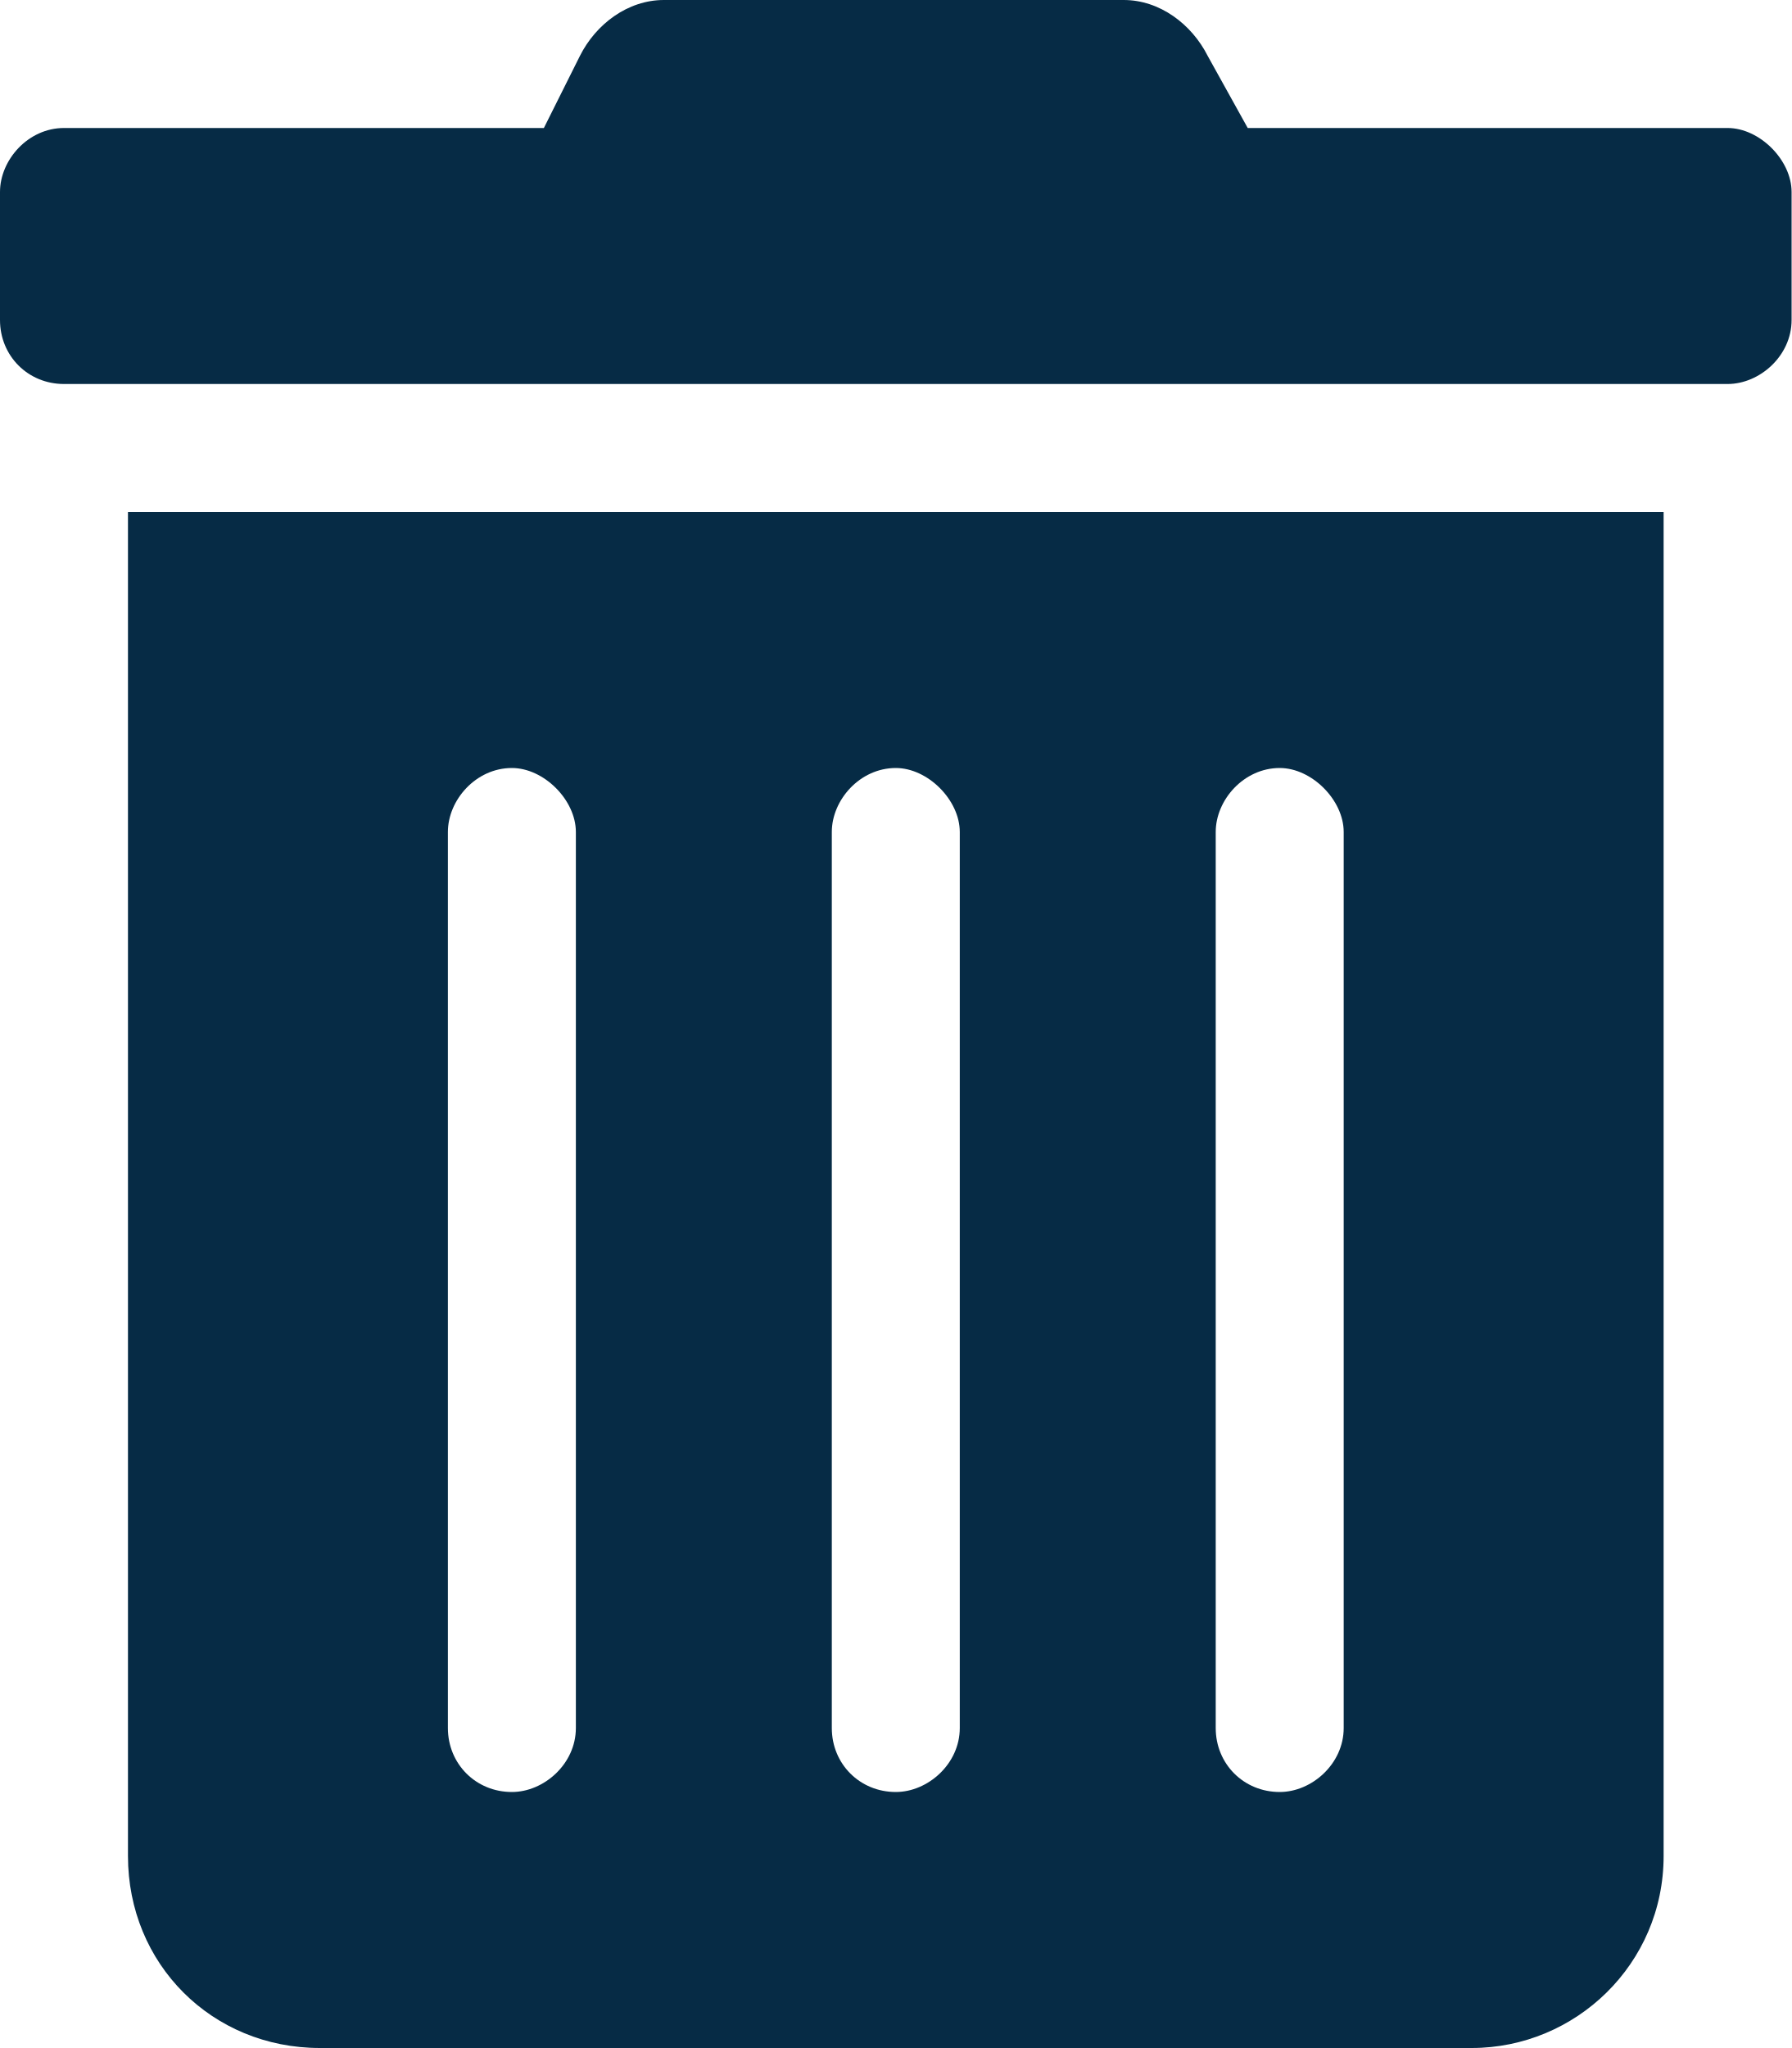
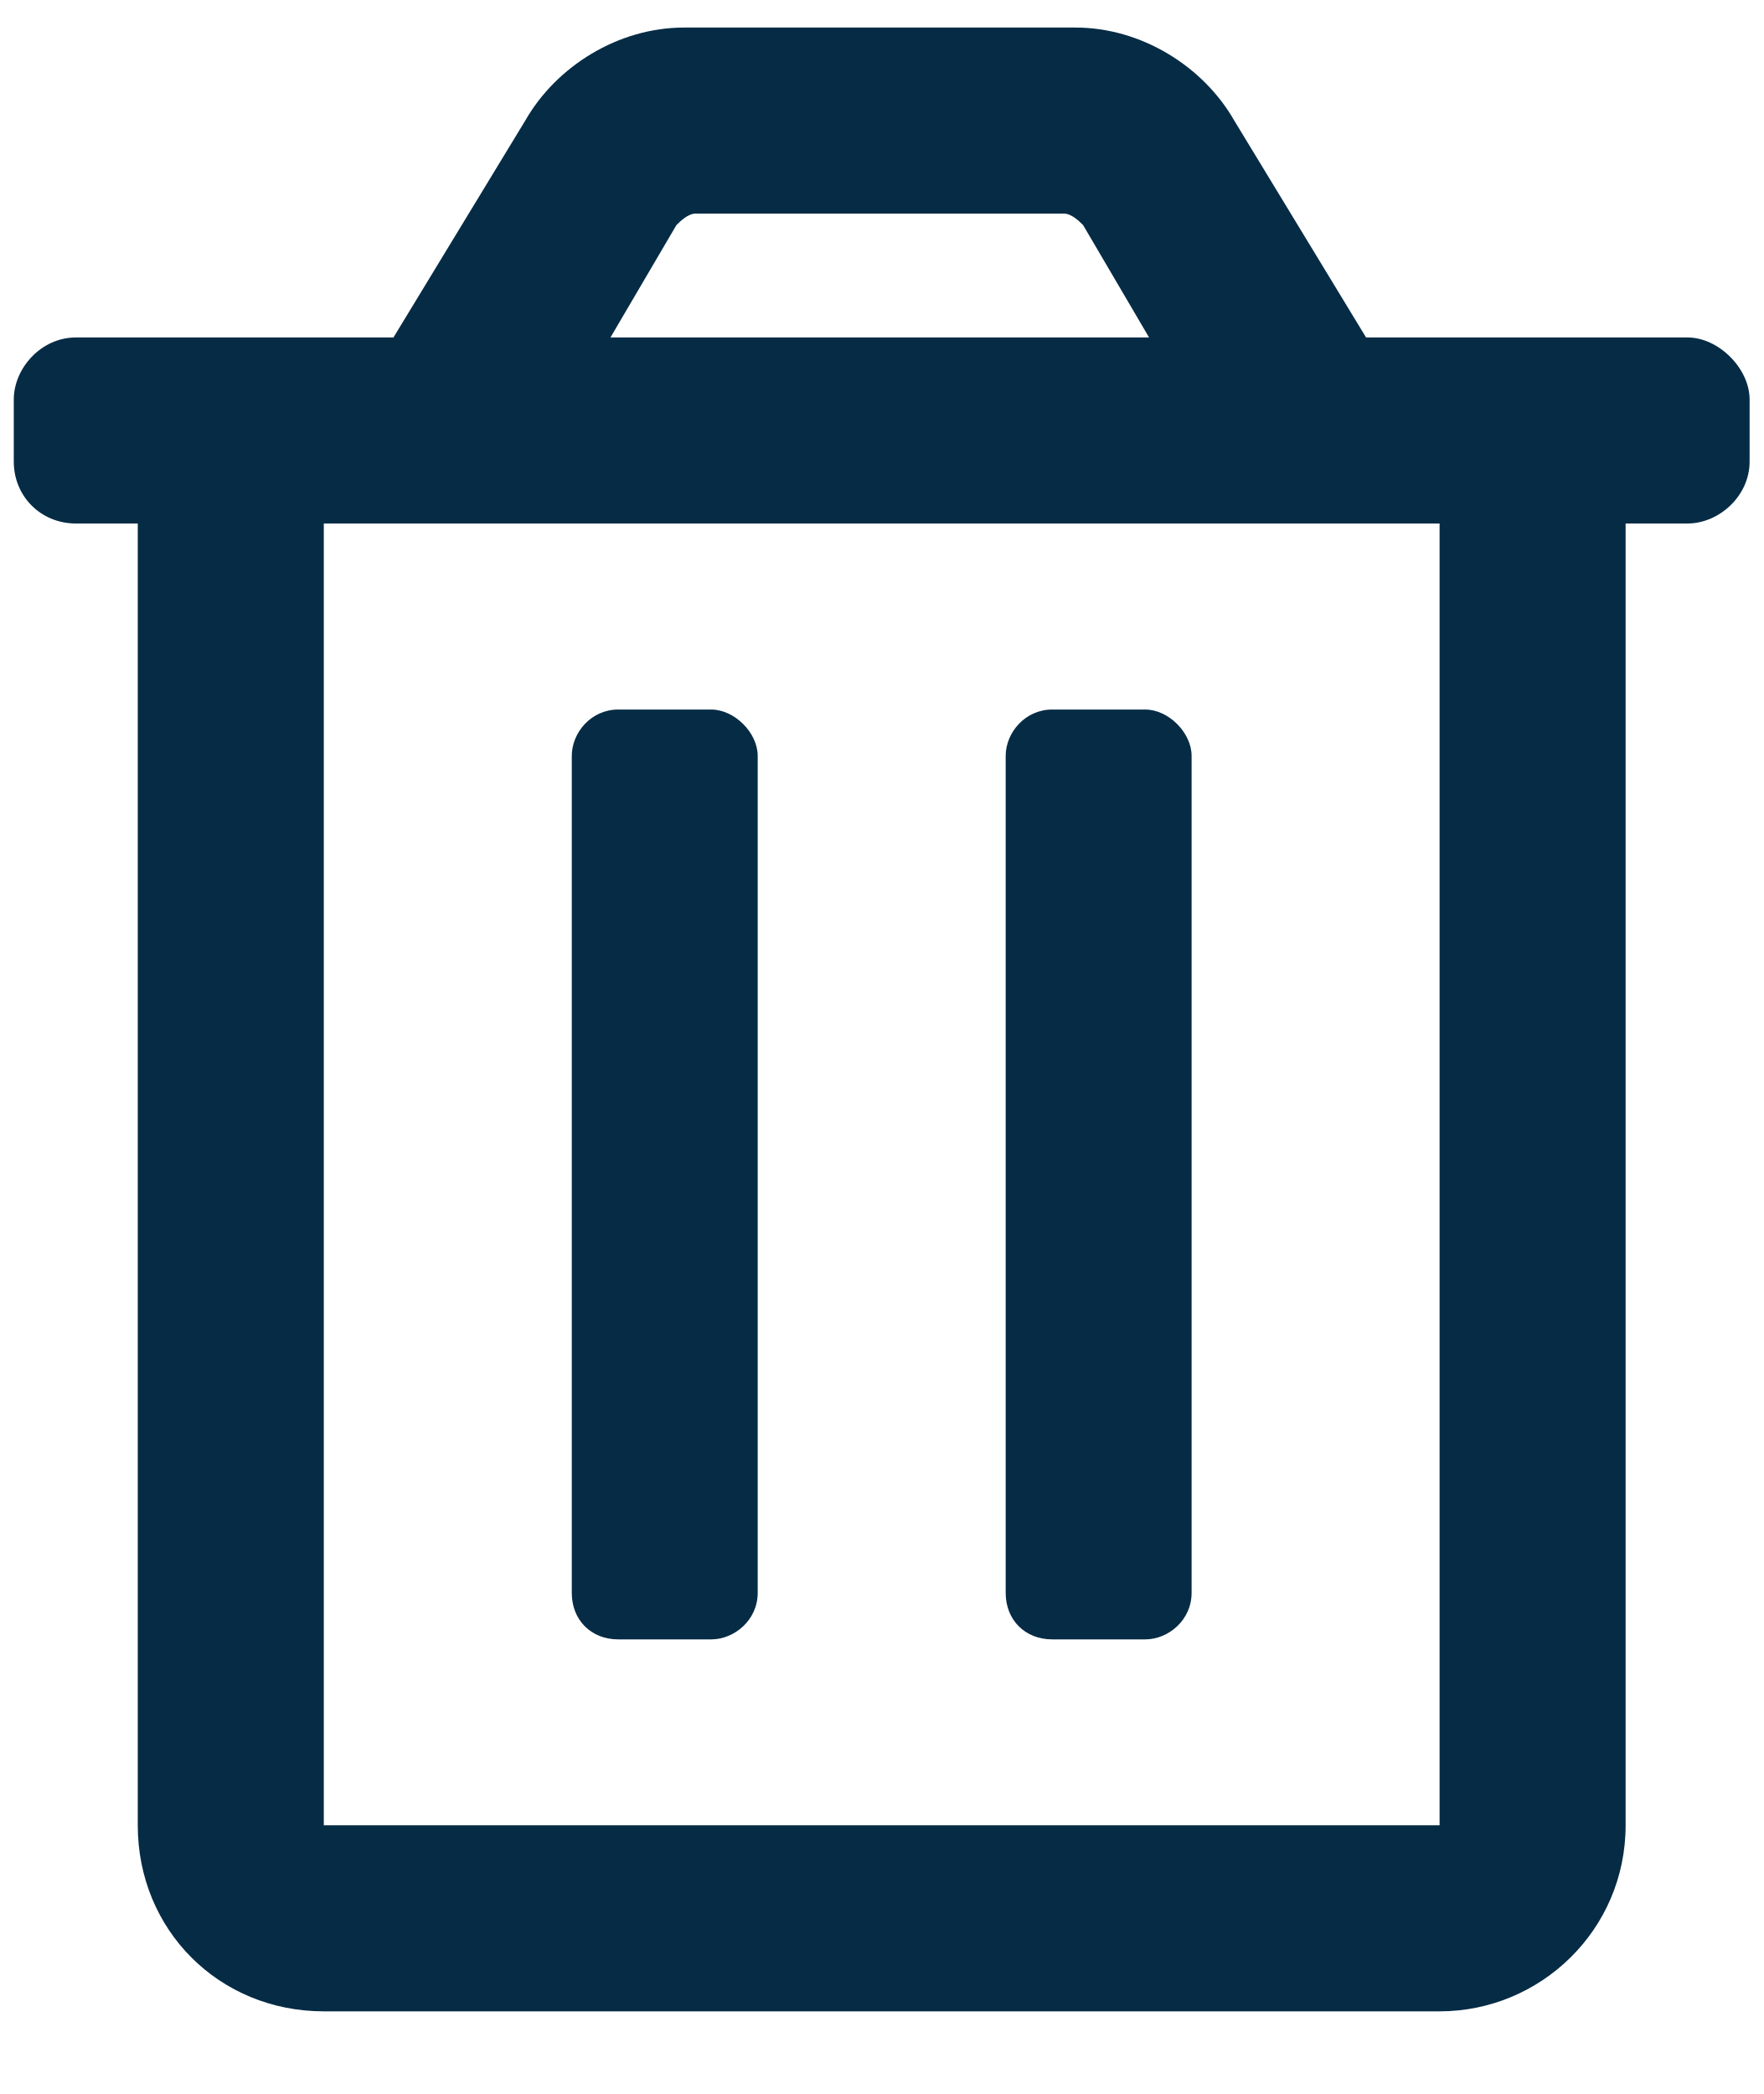
- <svg xmlns="http://www.w3.org/2000/svg" width="14" height="16" viewBox="0 0 14 16" fill="none">
-   <path d="M1 14.5C1 15.344 1.656 16 2.5 16H11.5C12.312 16 13 15.344 13 14.5V4H1V14.5ZM9.5 6.5C9.5 6.25 9.719 6 10 6C10.25 6 10.5 6.25 10.5 6.5V13.5C10.5 13.781 10.25 14 10 14C9.719 14 9.5 13.781 9.5 13.5V6.5ZM6.5 6.5C6.5 6.25 6.719 6 7 6C7.25 6 7.5 6.25 7.5 6.5V13.5C7.5 13.781 7.25 14 7 14C6.719 14 6.5 13.781 6.5 13.5V6.5ZM3.5 6.5C3.5 6.25 3.719 6 4 6C4.25 6 4.5 6.25 4.5 6.5V13.5C4.5 13.781 4.25 14 4 14C3.719 14 3.5 13.781 3.5 13.5V6.5ZM13.5 1H9.75L9.438 0.438C9.312 0.188 9.062 0 8.781 0H5.188C4.906 0 4.656 0.188 4.531 0.438L4.25 1H0.5C0.219 1 0 1.25 0 1.5V2.5C0 2.781 0.219 3 0.5 3H13.5C13.75 3 14 2.781 14 2.5V1.5C14 1.25 13.75 1 13.5 1Z" fill="#062B45" />
+ <svg xmlns="http://www.w3.org/2000/svg" width="16" height="19" viewBox="0 0 16 19" fill="none">
+   <path d="M9.547 14.875H10.391C10.602 14.875 10.812 14.699 10.812 14.453V6.859C10.812 6.648 10.602 6.438 10.391 6.438H9.547C9.301 6.438 9.125 6.648 9.125 6.859V14.453C9.125 14.699 9.301 14.875 9.547 14.875ZM15.312 3.062H12.395L11.199 1.094C10.918 0.602 10.355 0.25 9.758 0.25H6.207C5.609 0.25 5.047 0.602 4.766 1.094L3.57 3.062H0.688C0.371 3.062 0.125 3.344 0.125 3.625V4.188C0.125 4.504 0.371 4.75 0.688 4.75H1.25V16.562C1.25 17.512 1.988 18.25 2.938 18.25H13.062C13.977 18.25 14.75 17.512 14.75 16.562V4.75H15.312C15.594 4.75 15.875 4.504 15.875 4.188V3.625C15.875 3.344 15.594 3.062 15.312 3.062ZM6.137 2.043C6.172 2.008 6.242 1.938 6.312 1.938C6.312 1.938 6.312 1.938 6.348 1.938H9.652C9.723 1.938 9.793 2.008 9.828 2.043L10.426 3.062H5.539L6.137 2.043ZM13.062 16.562H2.938V4.75H13.062V16.562ZM5.609 14.875H6.453C6.664 14.875 6.875 14.699 6.875 14.453V6.859C6.875 6.648 6.664 6.438 6.453 6.438H5.609C5.363 6.438 5.188 6.648 5.188 6.859V14.453C5.188 14.699 5.363 14.875 5.609 14.875Z" fill="#062B45" />
</svg>
